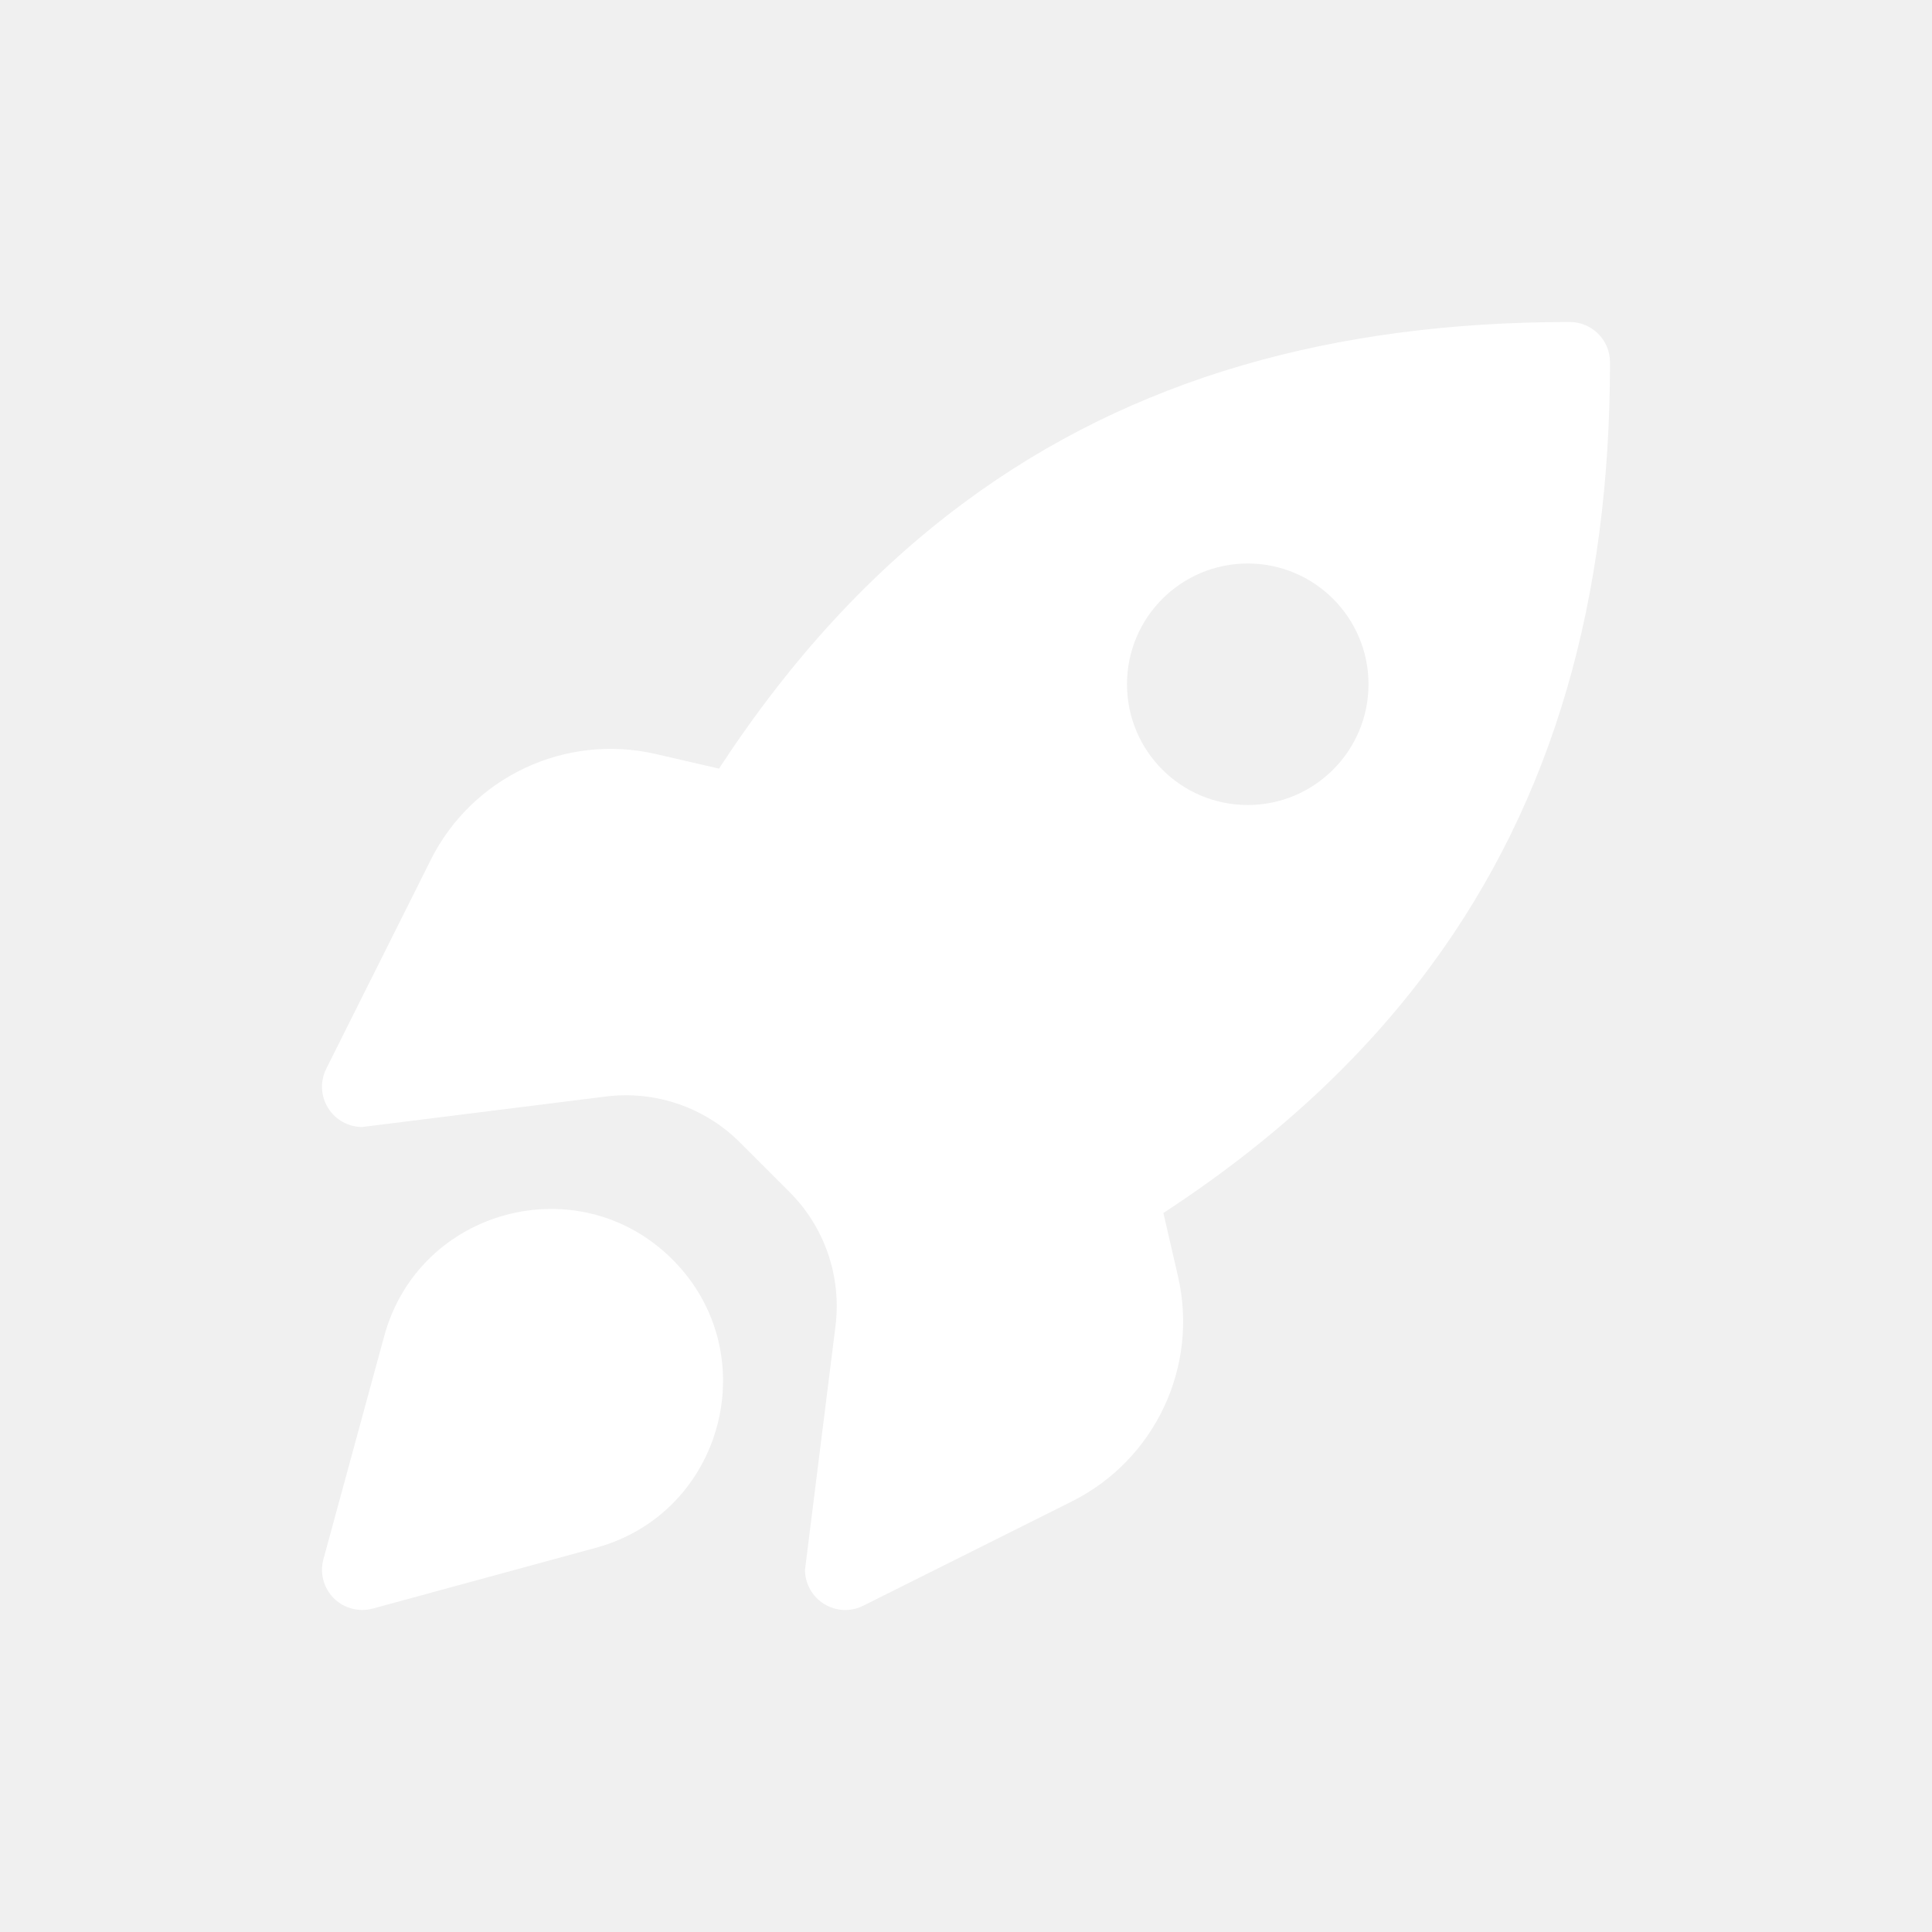
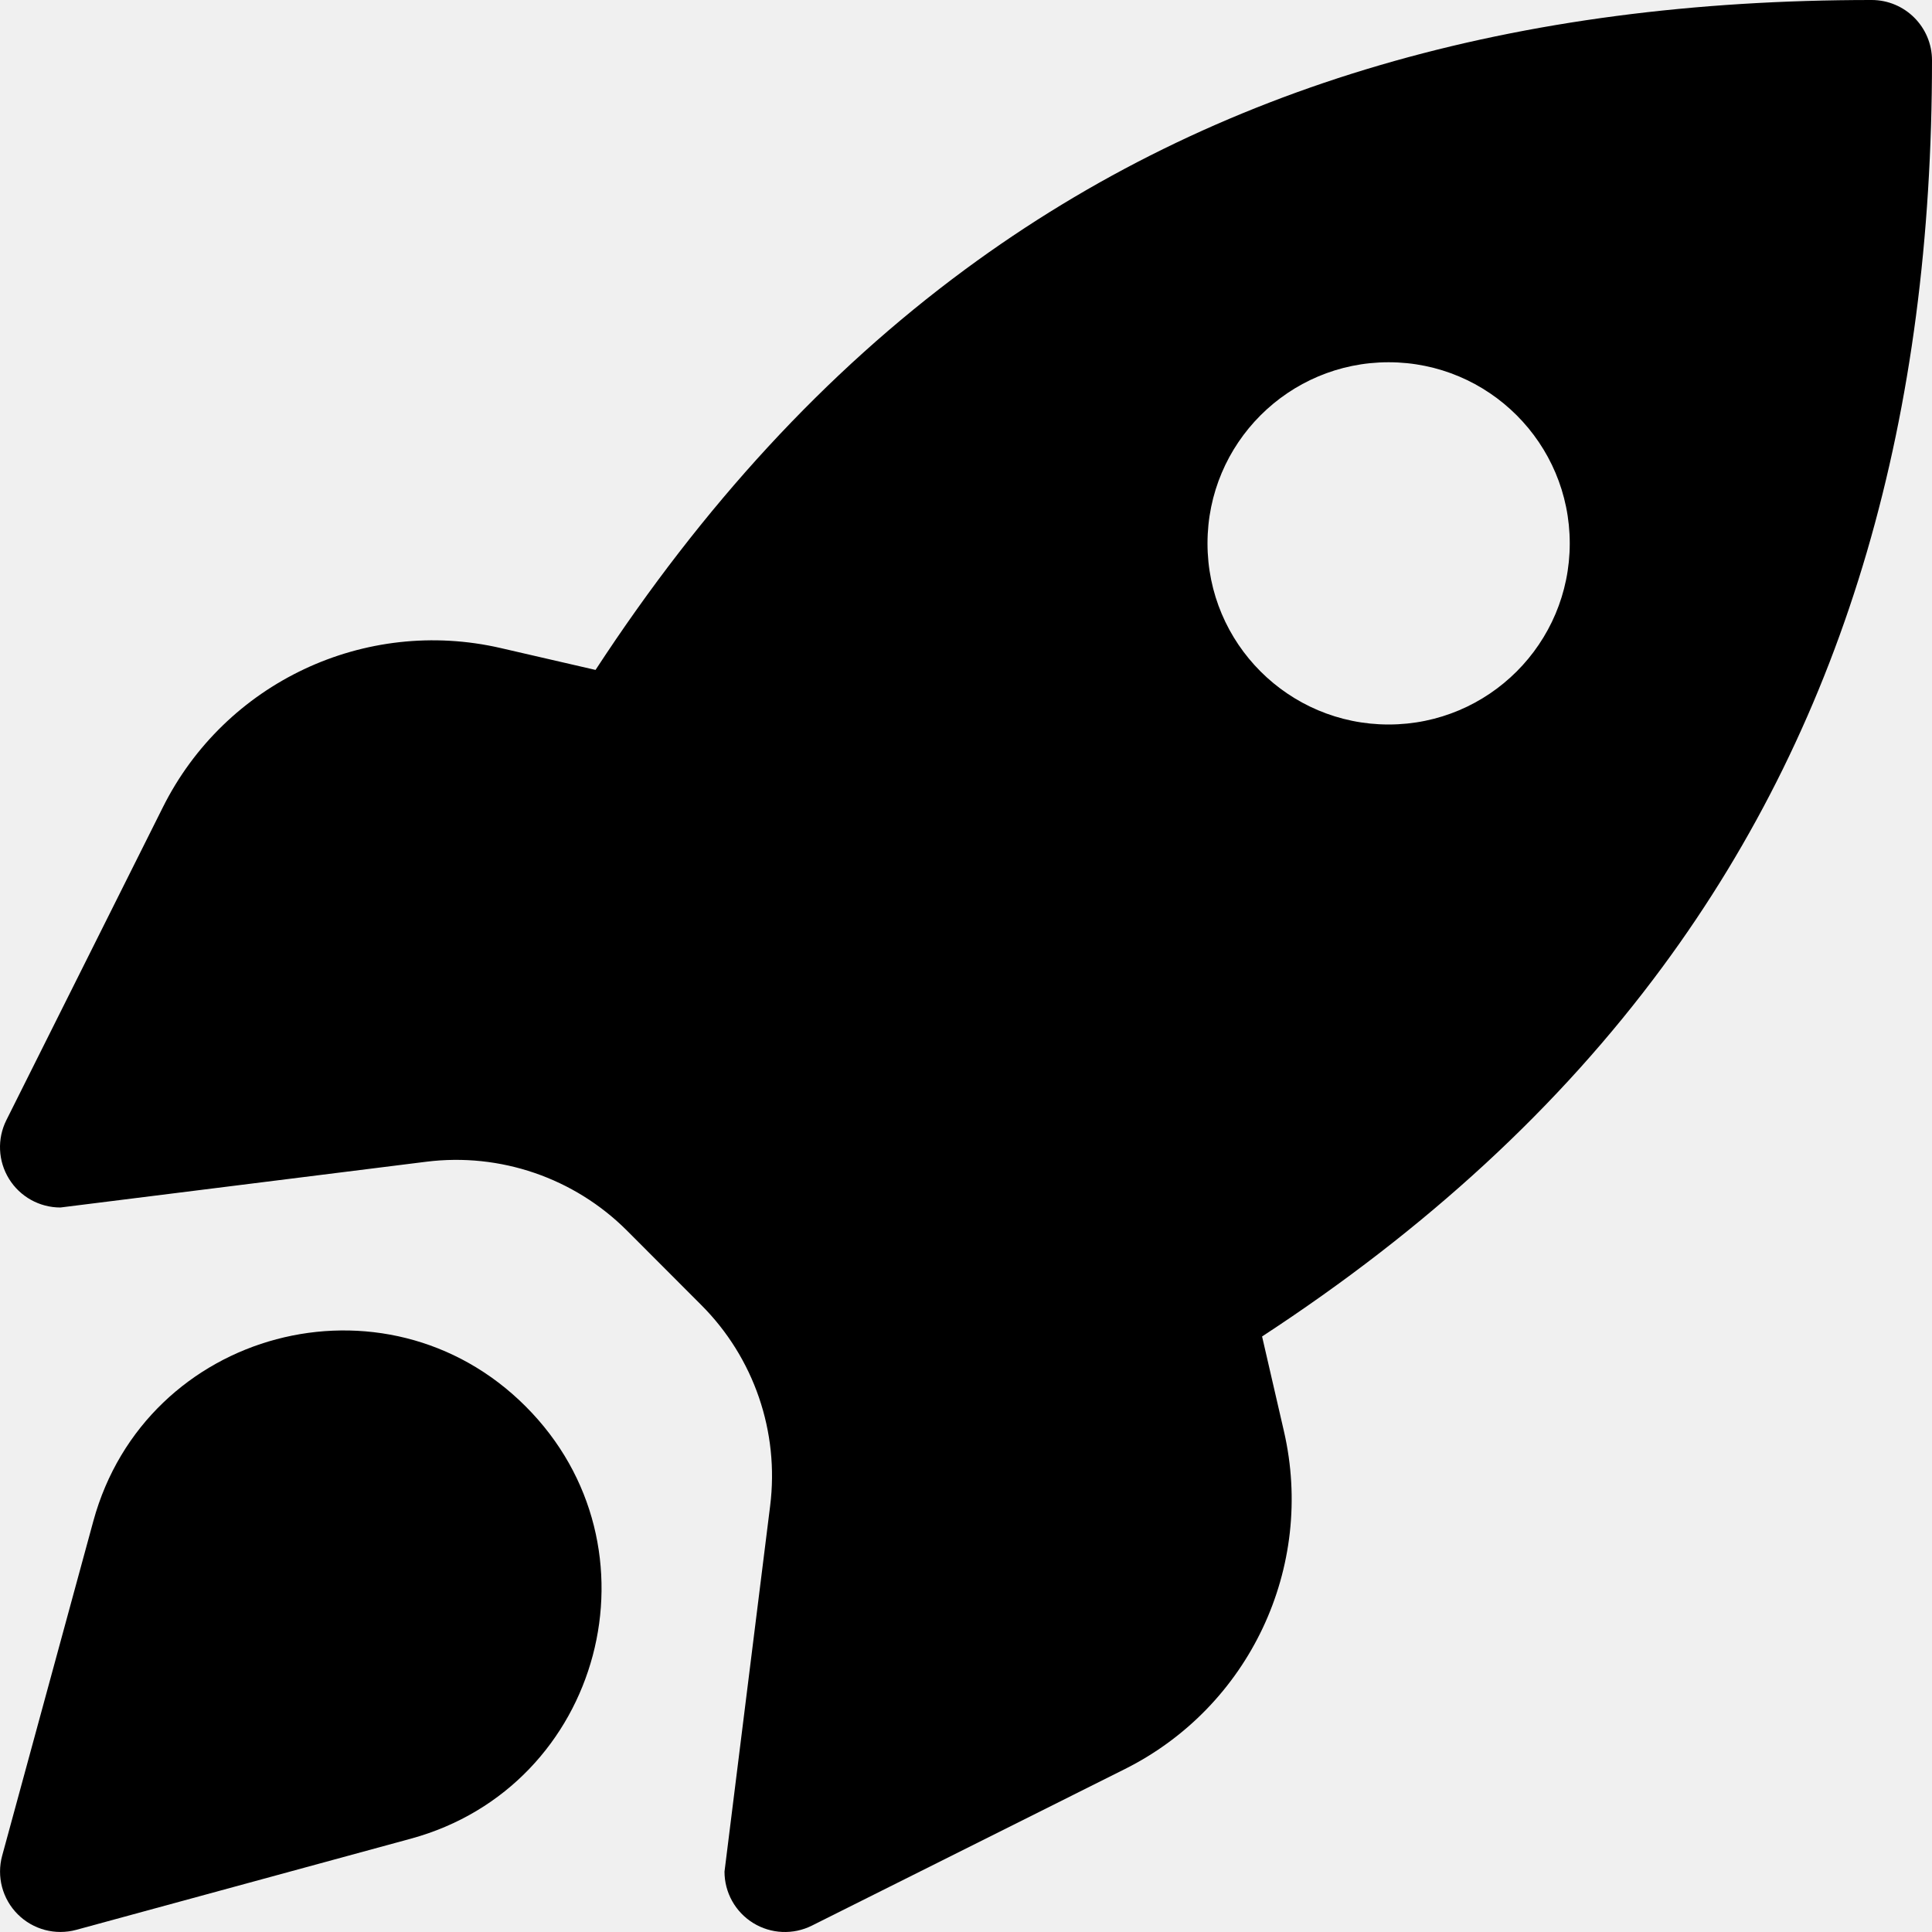
- <svg xmlns="http://www.w3.org/2000/svg" width="24" height="24" viewBox="0 0 24 24" fill="none">
-   <path fill-rule="evenodd" clip-rule="evenodd" d="M14.452 15.068C15.814 14.179 16.915 13.164 17.768 12.008C19.306 9.924 20 7.429 20 4.5C20 4.224 19.776 4 19.5 4C16.572 4 14.076 4.694 11.992 6.232C10.836 7.085 9.821 8.186 8.932 9.548L8.147 9.367C7.022 9.107 5.865 9.652 5.349 10.685L4.053 13.276C3.975 13.431 3.984 13.615 4.075 13.763C4.166 13.91 4.327 14 4.5 14L7.529 13.621C8.142 13.545 8.755 13.755 9.192 14.192L9.808 14.808C10.245 15.245 10.455 15.858 10.379 16.471L10 19.5C10 19.673 10.09 19.834 10.237 19.925C10.384 20.016 10.569 20.025 10.723 19.947L13.315 18.651C14.348 18.135 14.893 16.978 14.633 15.853L14.452 15.068ZM15.5 10C16.328 10 17 9.328 17 8.5C17 7.672 16.328 7 15.5 7C14.671 7 14 7.672 14 8.5C14 9.328 14.671 10 15.5 10Z" fill="white" />
-   <path d="M4.773 16.597C5.206 15.011 7.191 14.484 8.354 15.646C9.516 16.809 8.989 18.794 7.403 19.227L4.632 19.982C4.458 20.029 4.273 19.98 4.146 19.854C4.02 19.727 3.97 19.541 4.018 19.368L4.773 16.597Z" fill="white" />
+ <svg xmlns="http://www.w3.org/2000/svg" width="24" height="24" viewBox="0 0 16 16" fill="none">
+   <g fill="currentColor">
+     <path fill-rule="evenodd" d="M10.452 11.068c1.362-.89 2.463-1.904 3.316-3.06C15.306 5.924 16 3.428 16 .5a.5.5 0 0 0-.5-.5c-2.929 0-5.423.694-7.508 2.232-1.156.853-2.17 1.954-3.06 3.316l-.785-.181a2.5 2.5 0 0 0-2.798 1.318L.053 9.276A.5.5 0 0 0 .5 10l3.03-.379a2 2 0 0 1 1.662.57l.616.617a2 2 0 0 1 .57 1.663L6 15.5a.5.5 0 0 0 .724.447l2.591-1.296a2.5 2.5 0 0 0 1.318-2.798zM11.5 6a1.5 1.5 0 1 0 0-3 1.5 1.5 0 0 0 0 3z" clip-rule="evenodd" />
+     <path d="M.773 12.597c.433-1.586 2.418-2.113 3.58-.95 1.163 1.162.636 3.147-.95 3.58l-2.771.755a.5.5 0 0 1-.614-.614z" />
+   </g>
</svg>
